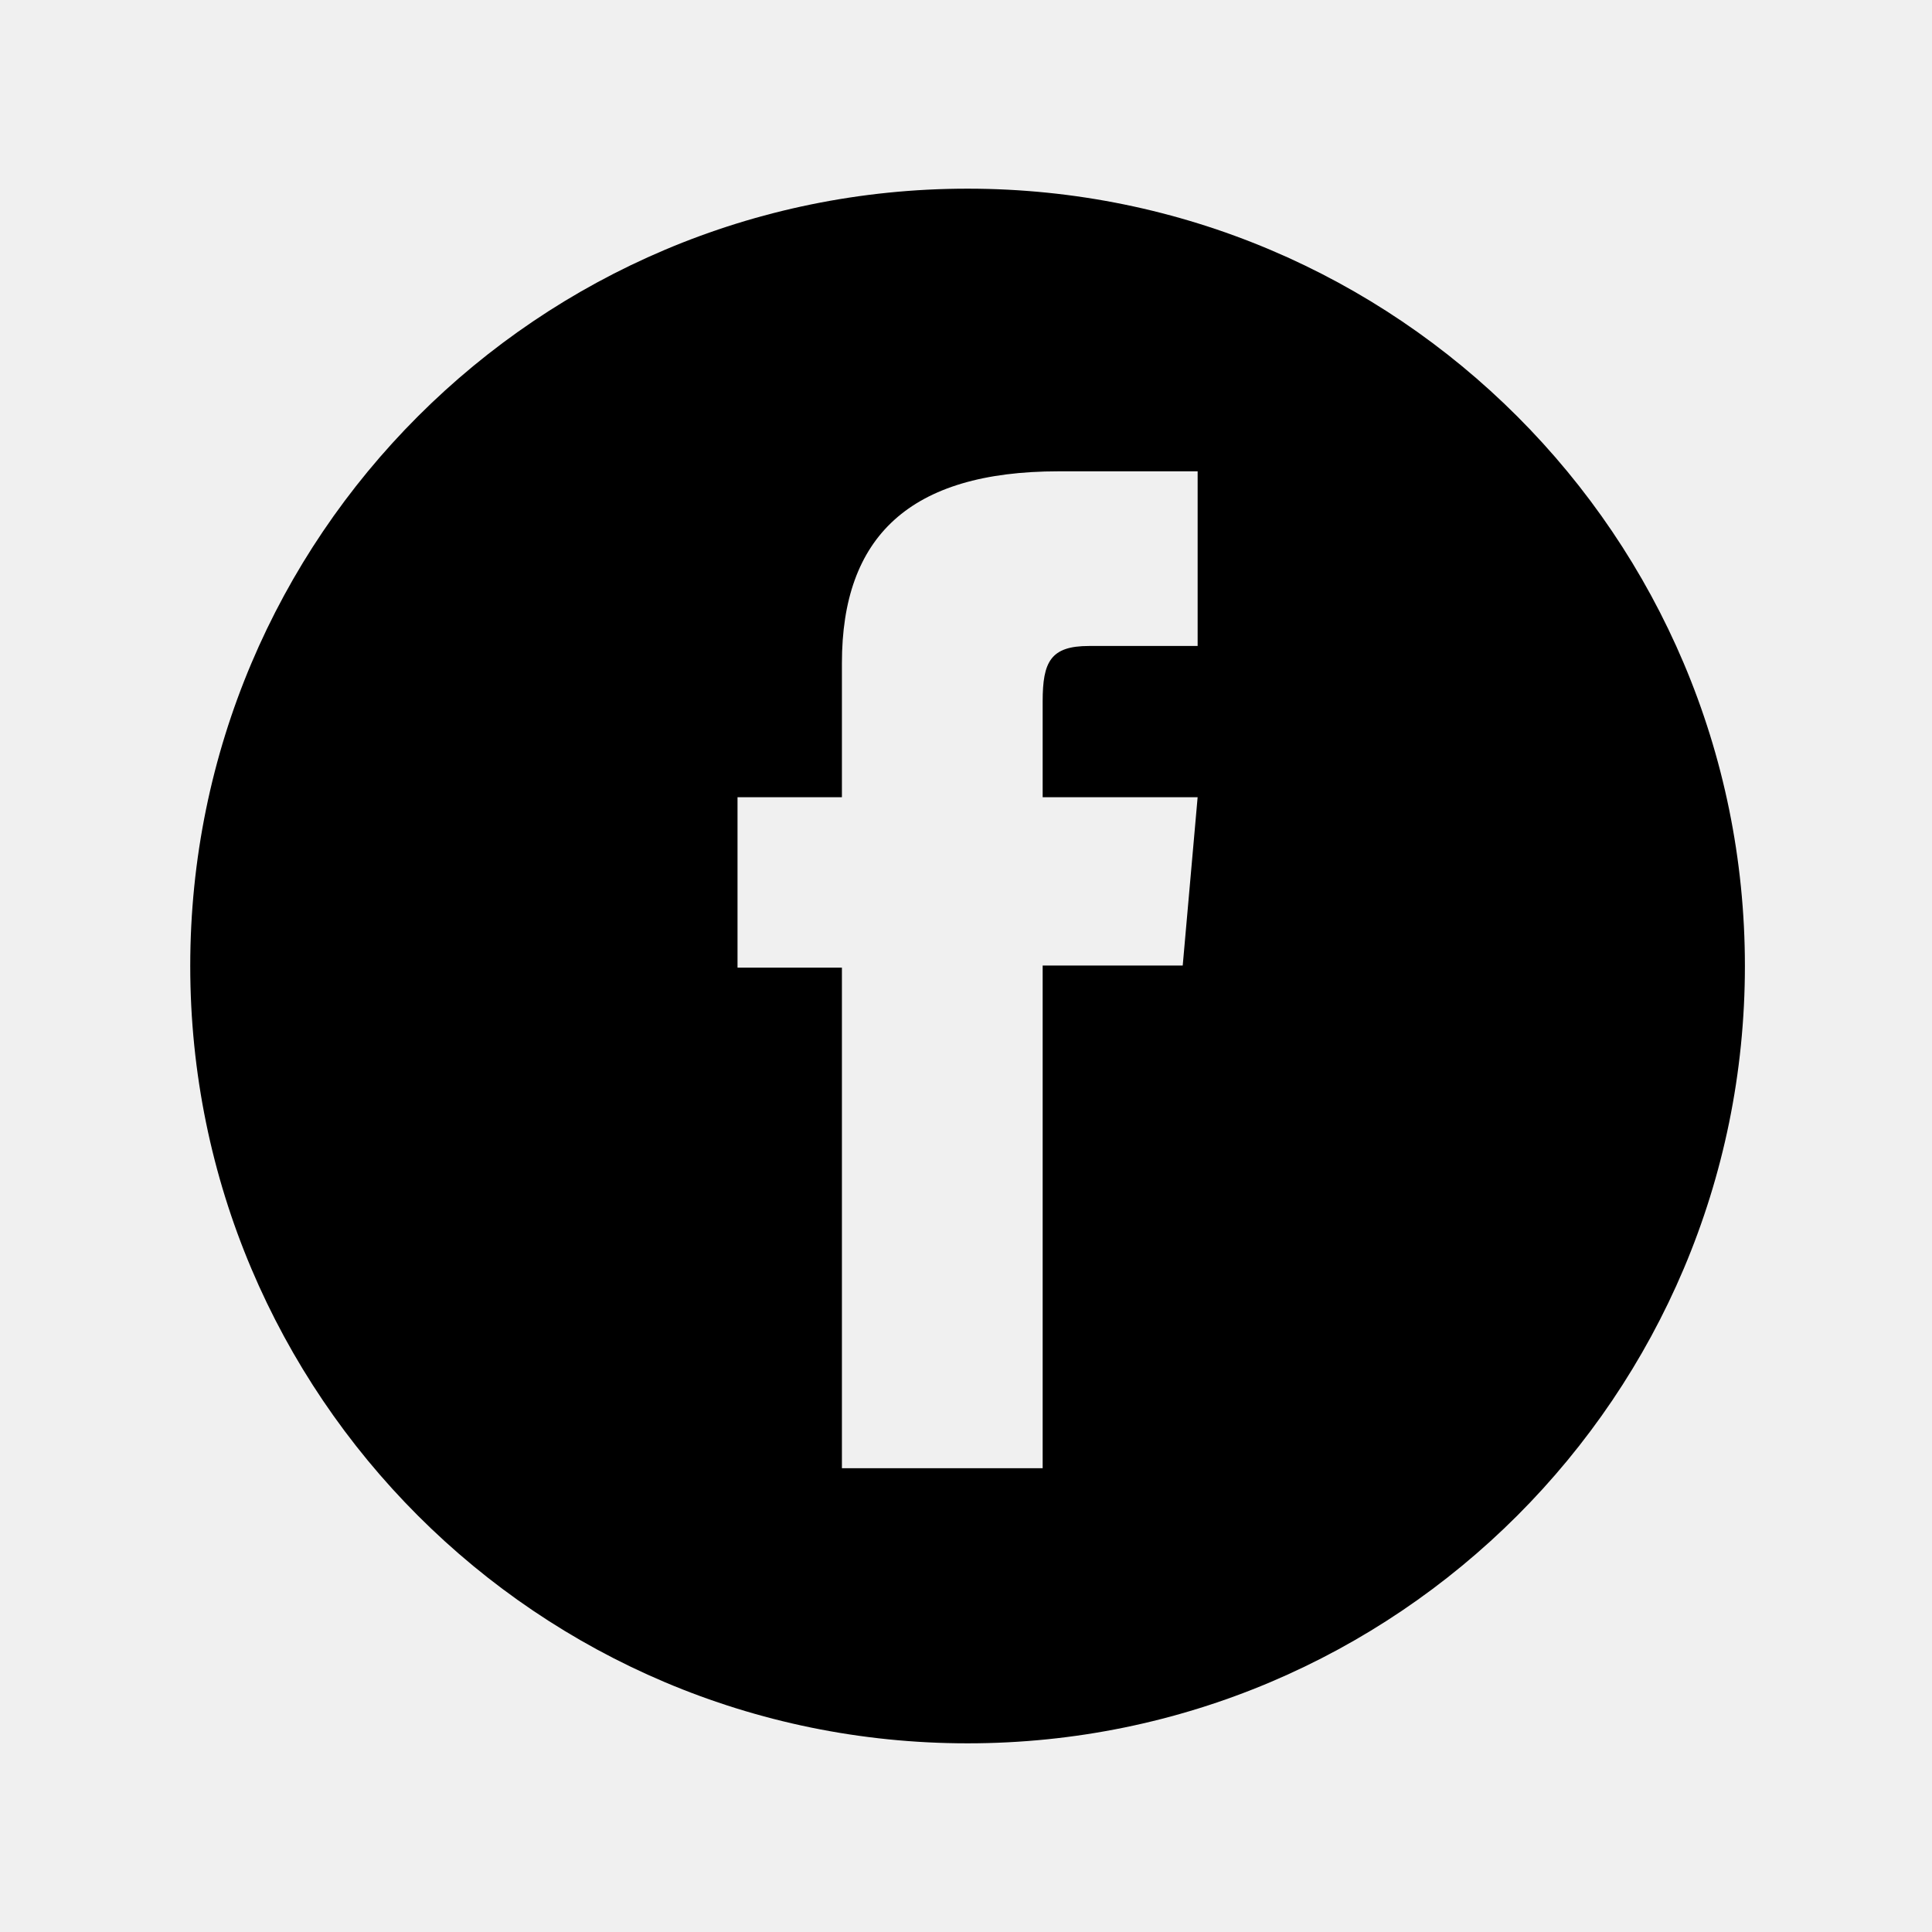
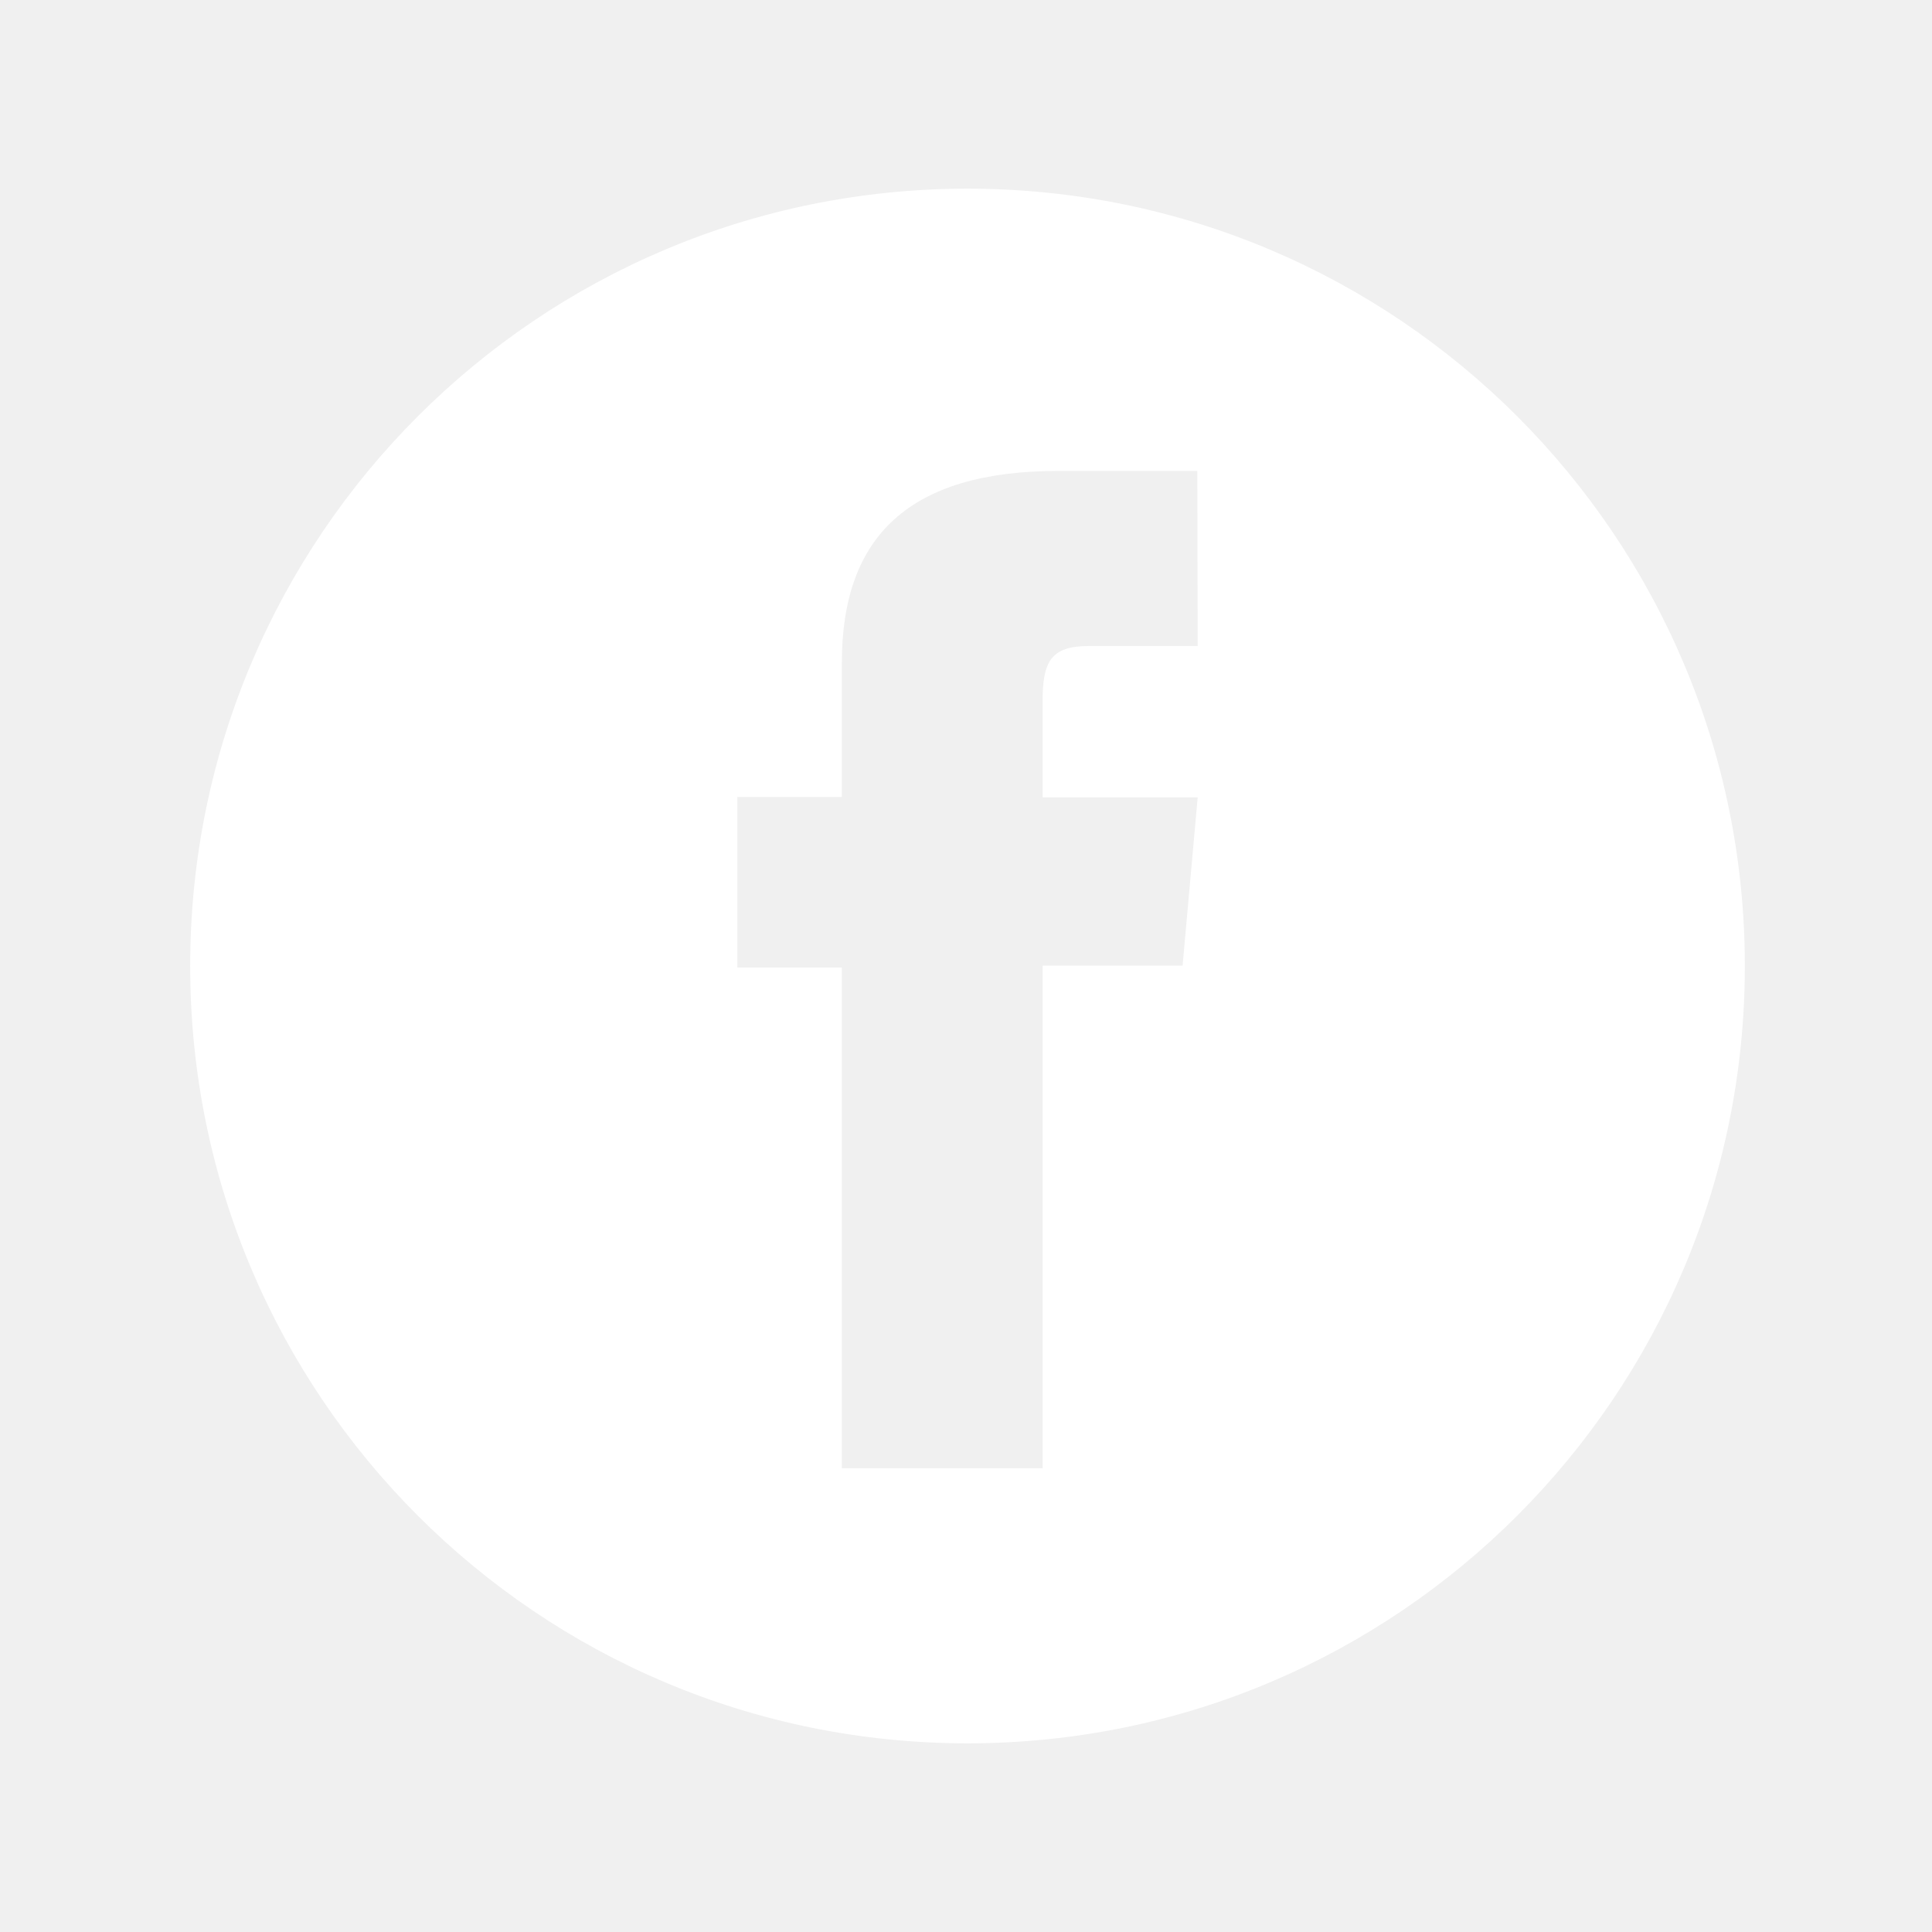
- <svg xmlns="http://www.w3.org/2000/svg" version="1.1" x="0px" y="0px" width="512px" height="512px" viewBox="0 0 512 512" enable-background="new 0 0 512 512" xml:space="preserve">
-   <path id="facebook-circle-icon" d="M256.417,50c-113.771,0-206,92.229-206,206s92.229,206,206,206s206-92.229,206-206   S370.188,50,256.417,50z M317.385,171.192c0,0-20.604,0-28.789,0c-10.162,0-12.28,4.163-12.28,14.678c0,8.75,0,25.404,0,25.404   h41.069l-3.951,44.596h-37.118v133.227h-53.2V256.435h-27.666v-45.16h27.666c0,0,0-6.493,0-35.565   c0-33.379,17.849-50.807,57.437-50.807c6.484,0,36.833,0,36.833,0V171.192z" />
+ <svg xmlns="http://www.w3.org/2000/svg" version="1.1" id="Layer_1" x="0px" y="0px" viewBox="-339 164.9 512 512" style="enable-background:new -339 164.9 512 512;" xml:space="preserve">
+   <style type="text/css">
+ 	.st0{fill:#FFFFFF;}
+ </style>
+   <path id="facebook-circle-icon" class="st0" d="M-82.6,214.9c-113.8,0-206,92.2-206,206s92.2,206,206,206s206-92.2,206-206  S31.2,214.9-82.6,214.9z M-21.6,336.1c0,0-20.6,0-28.8,0c-10.2,0-12.3,4.2-12.3,14.7c0,8.8,0,25.4,0,25.4h41.1l-4,44.6h-37.1V554  h-53.2V421.3h-27.7v-45.2h27.7c0,0,0-6.5,0-35.6c0-33.4,17.8-50.8,57.4-50.8c6.5,0,36.8,0,36.8,0L-21.6,336.1L-21.6,336.1z" />
</svg>
